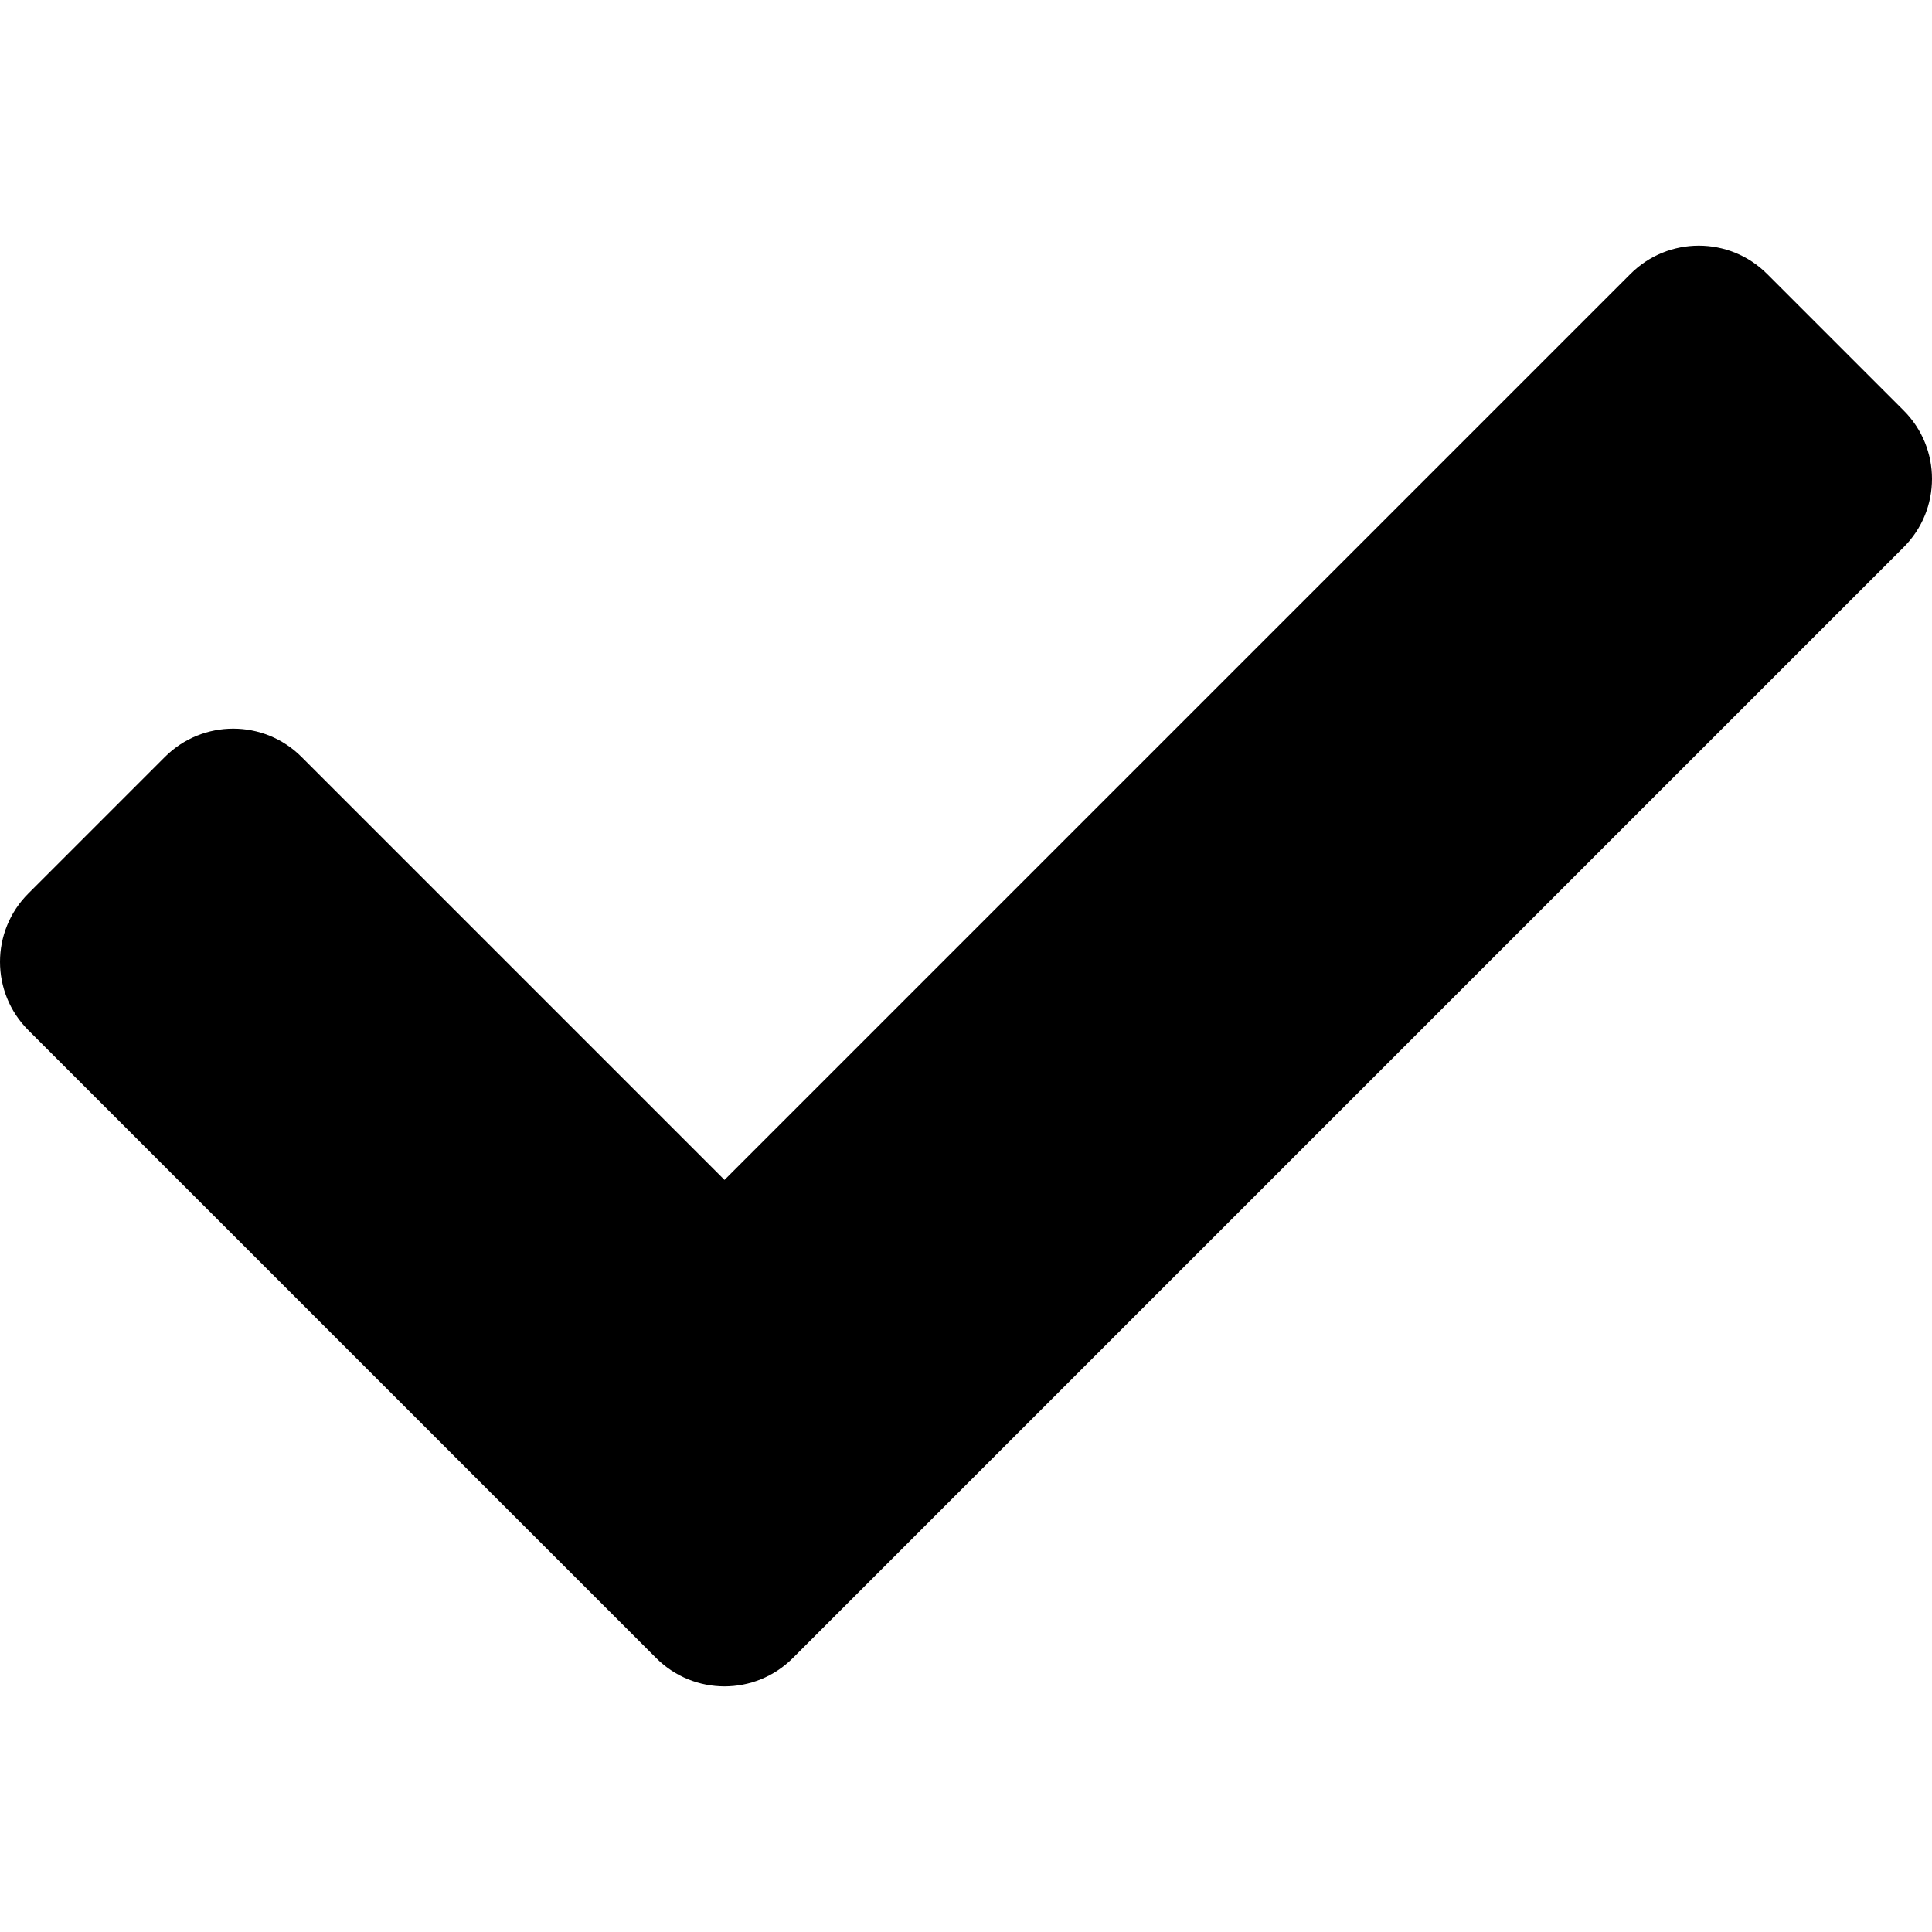
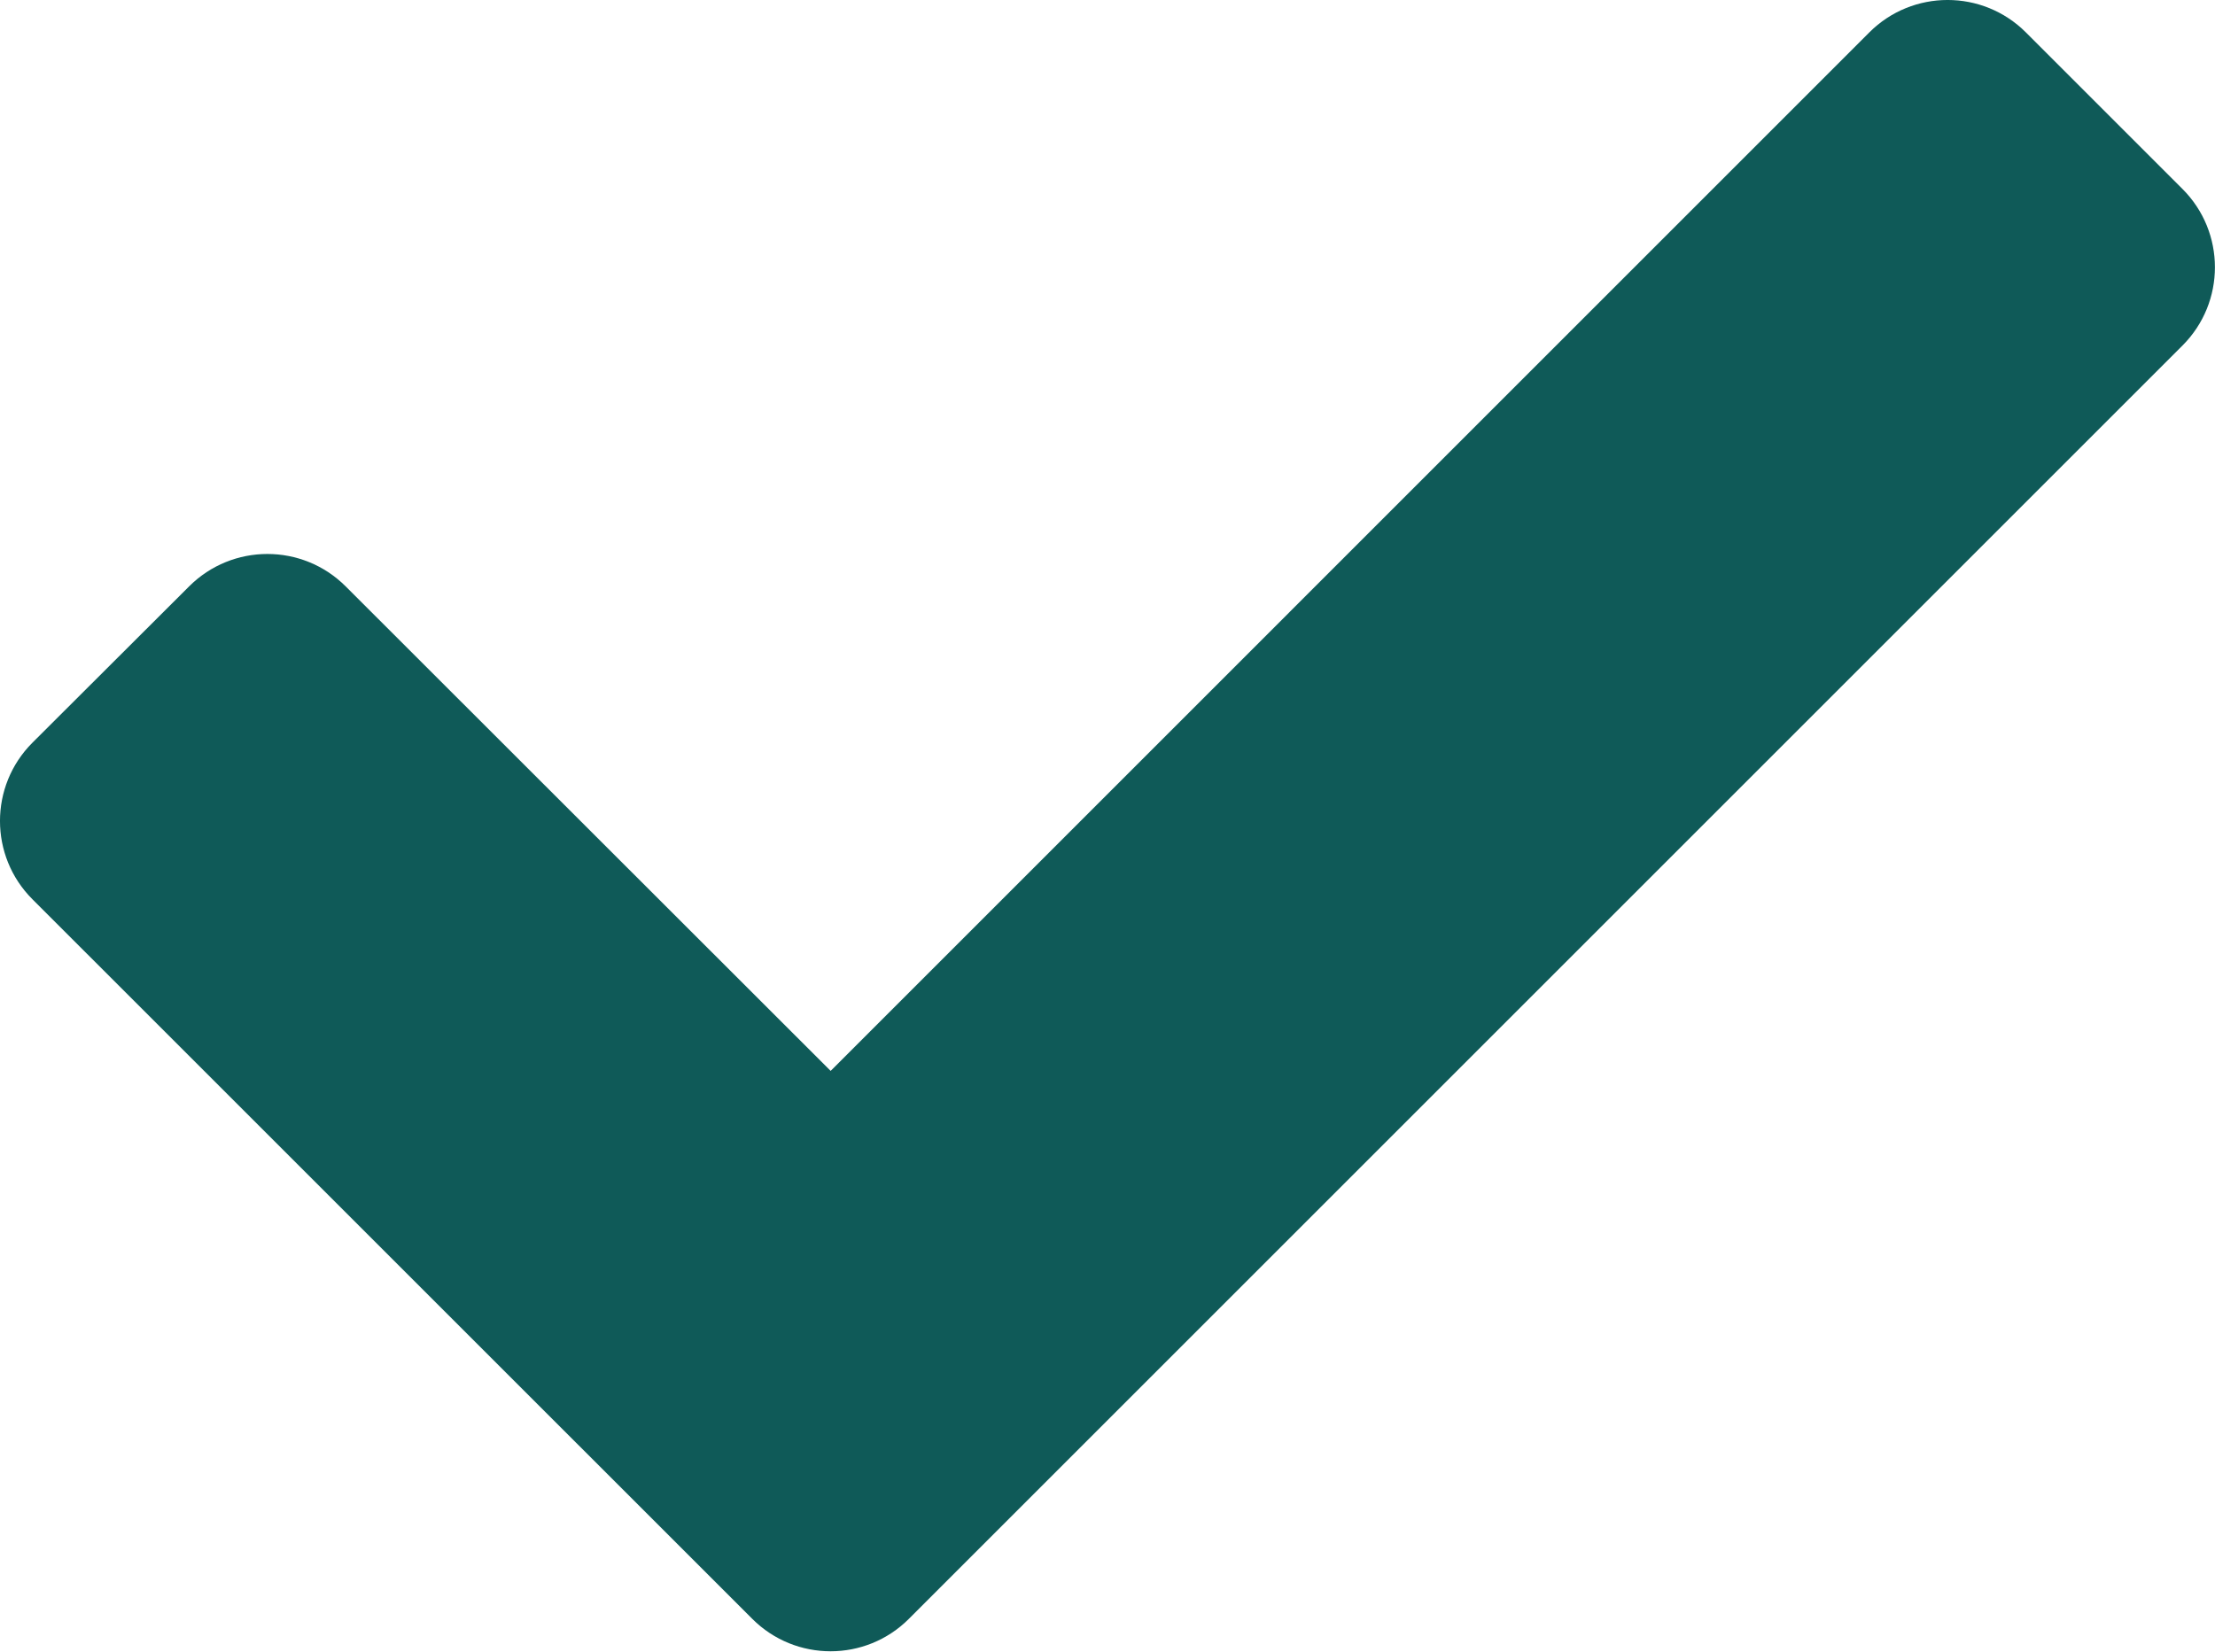
- <svg xmlns="http://www.w3.org/2000/svg" aria-hidden="true" focusable="false" data-prefix="fas" data-icon="check" class="svg-inline--fa fa-check fa-w-16" role="img" viewBox="0 0 512 512">
-   <path fill="currentColor" d="M173.898 439.404l-166.4-166.4c-9.997-9.997-9.997-26.206 0-36.204l36.203-36.204c9.997-9.998 26.207-9.998 36.204 0L192 312.69 432.095 72.596c9.997-9.997 26.207-9.997 36.204 0l36.203 36.204c9.997 9.997 9.997 26.206 0 36.204l-294.4 294.401c-9.998 9.997-26.207 9.997-36.204-.001z" />
+ <svg xmlns="http://www.w3.org/2000/svg" width="25.687" height="19.155" viewBox="0 0 25.687 19.155">
+   <path id="check-solid" d="M8.725,83.877.376,75.529a1.284,1.284,0,0,1,0-1.816L2.193,71.9a1.284,1.284,0,0,1,1.816,0L9.633,77.52,21.678,65.474a1.284,1.284,0,0,1,1.816,0l1.816,1.816a1.284,1.284,0,0,1,0,1.816l-14.77,14.77a1.284,1.284,0,0,1-1.816,0Z" transform="translate(0 -65.098)" fill="#0f5a58" />
</svg>
